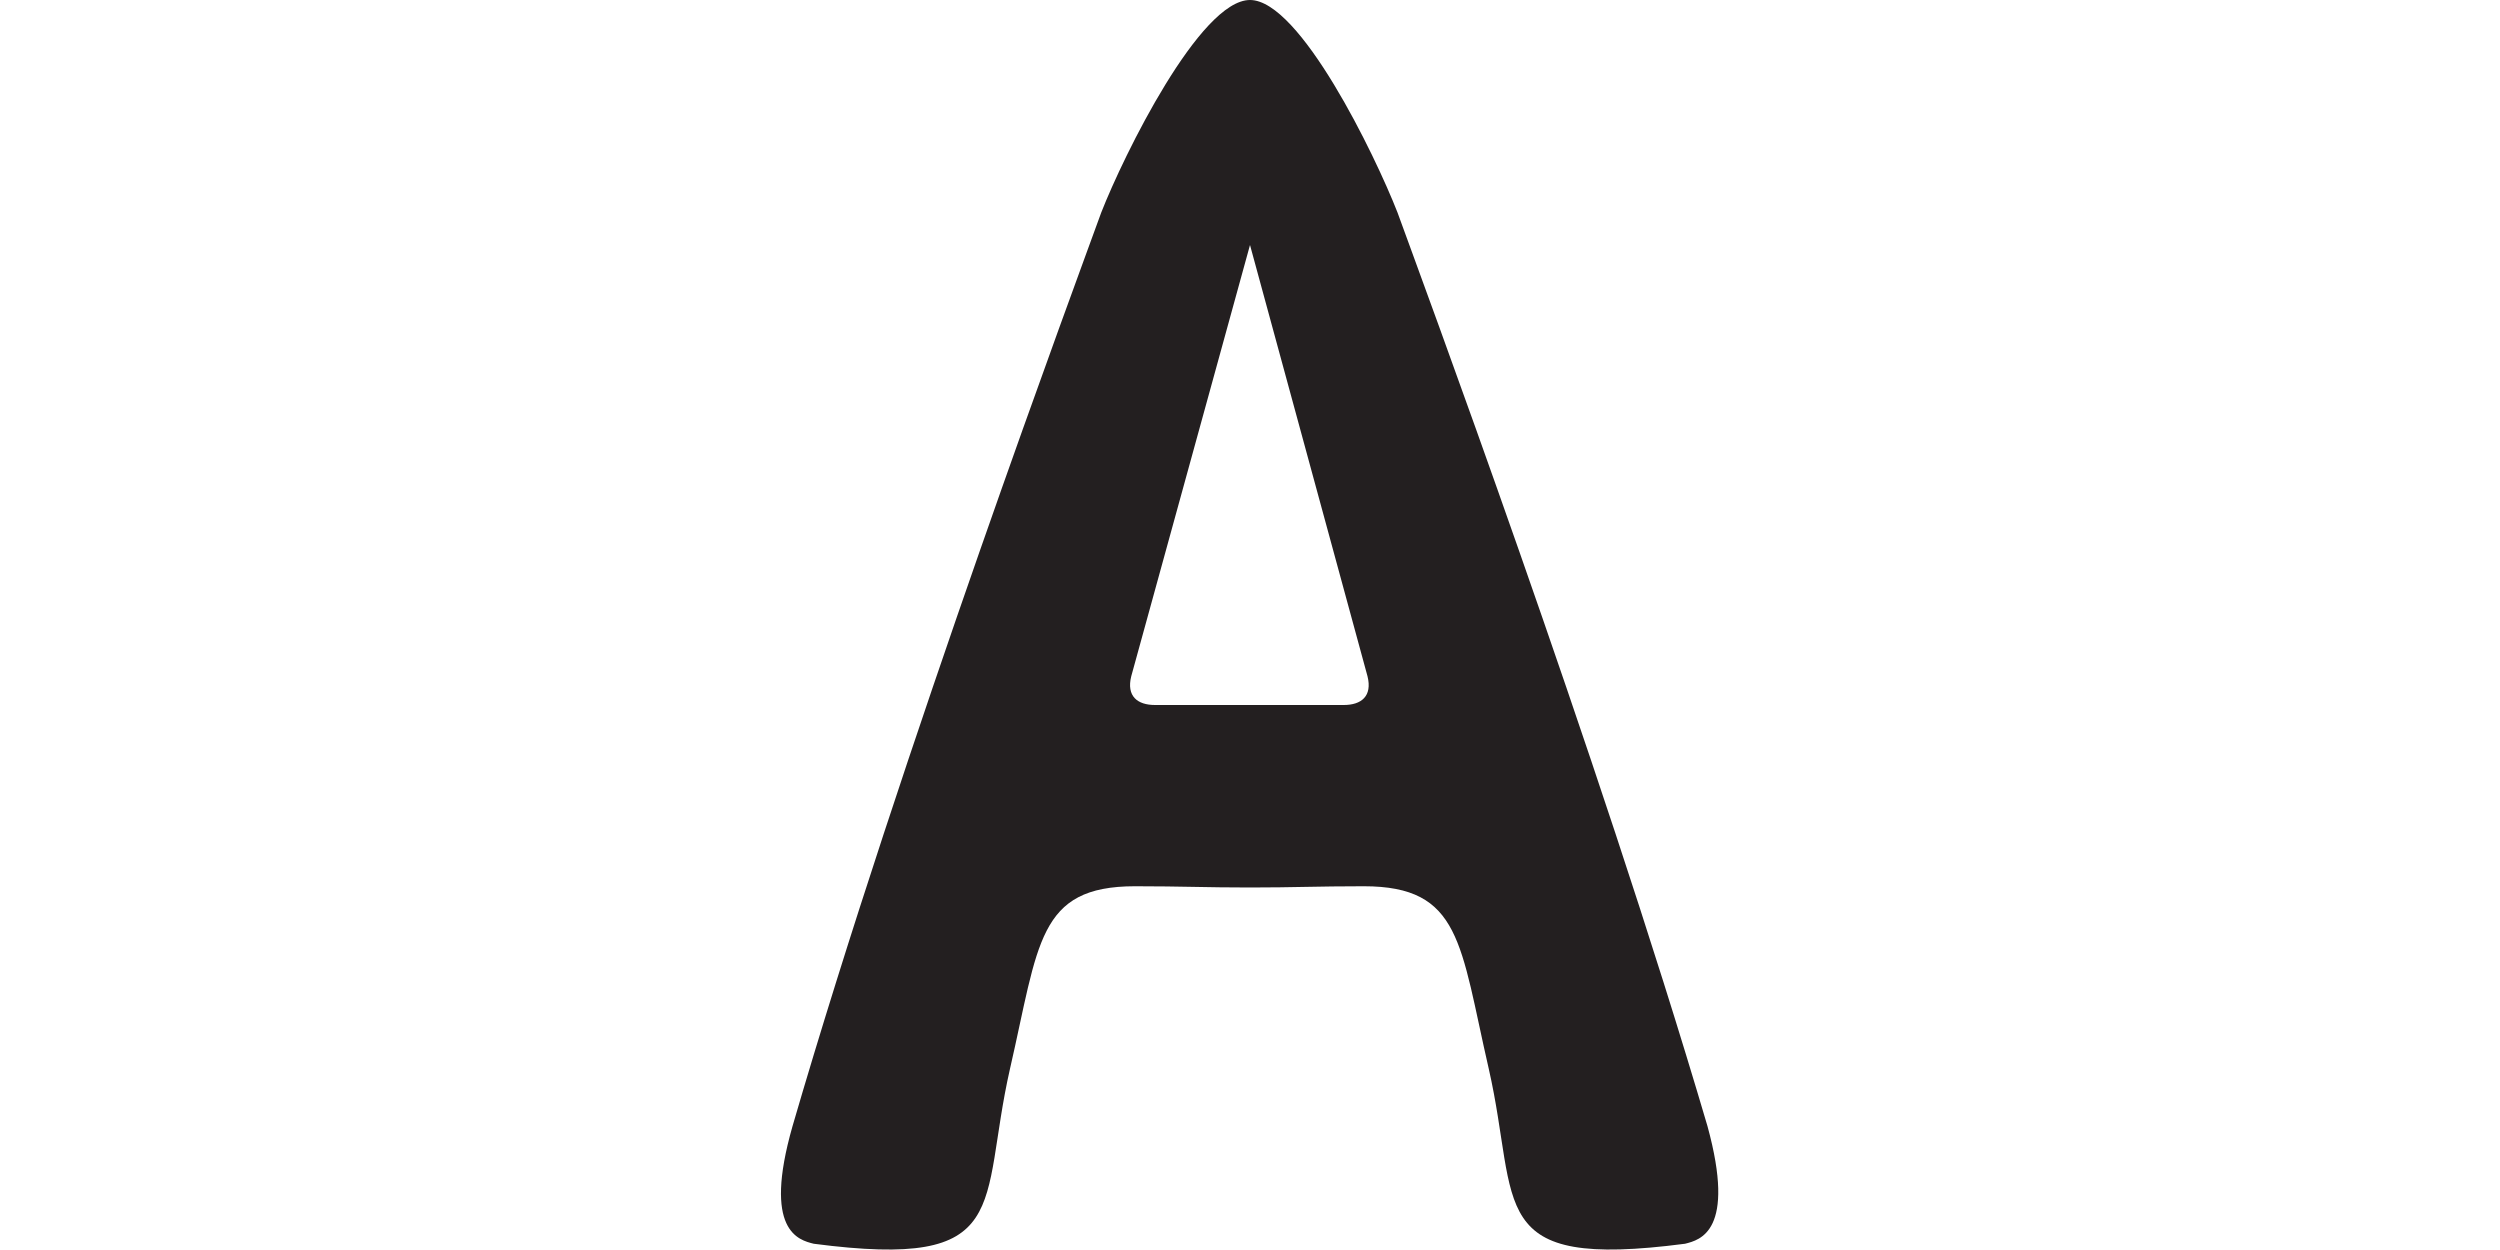
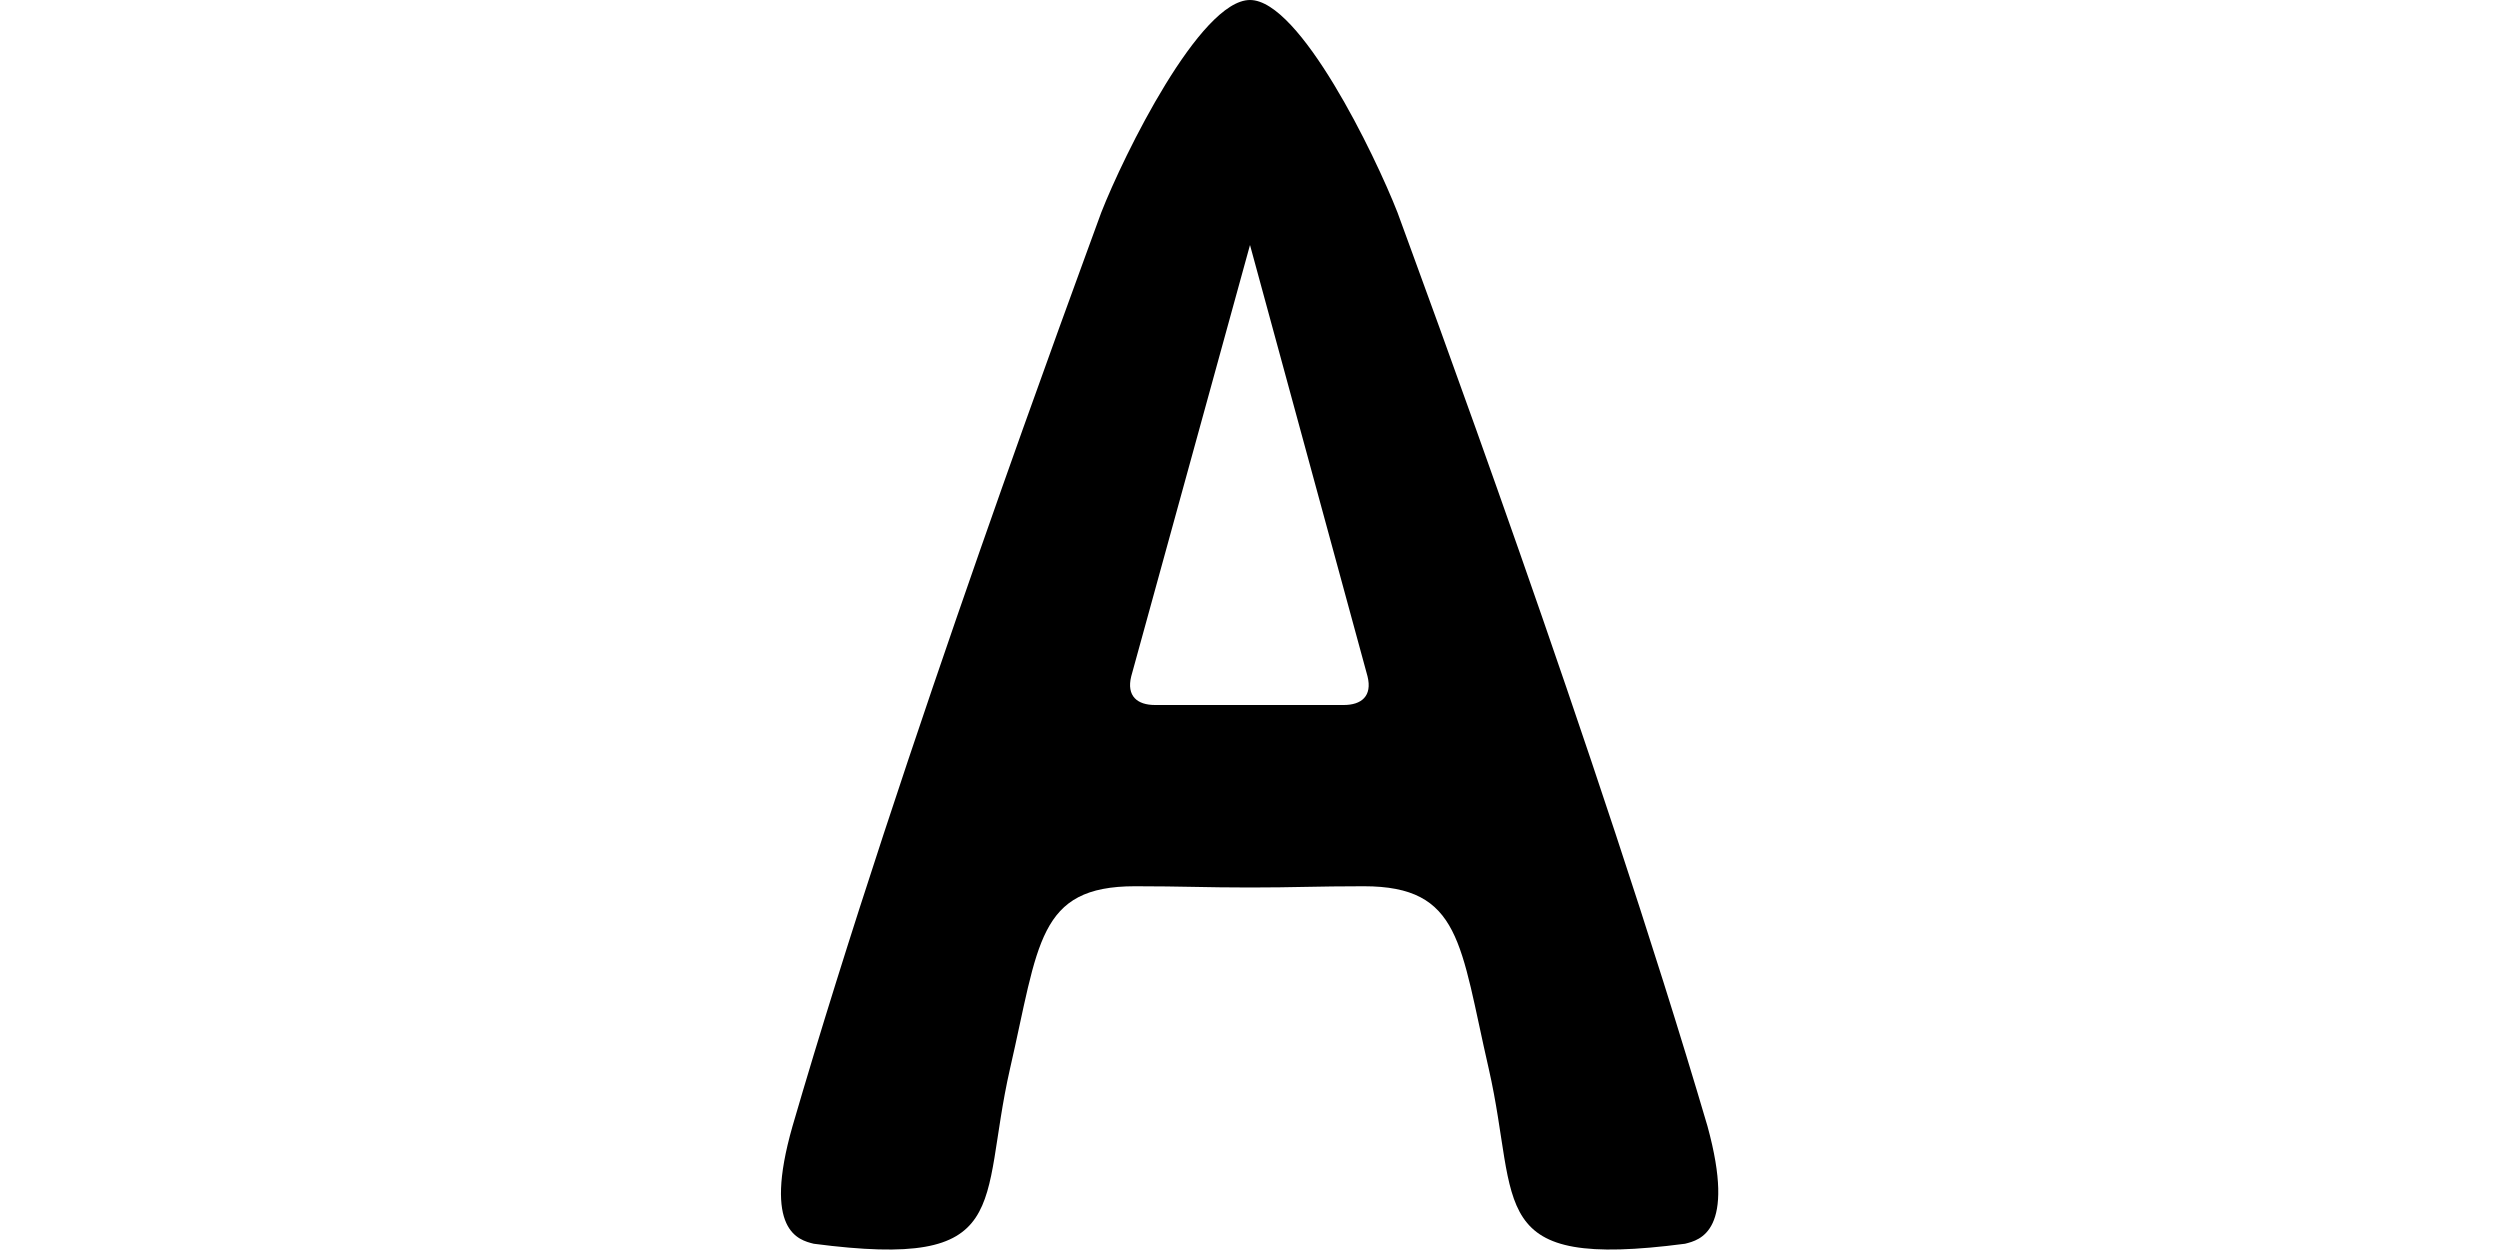
<svg xmlns="http://www.w3.org/2000/svg" version="1.1" id="Layer_2_00000098917429815362816250000013689750864772693143_" x="0px" y="0px" viewBox="-40.0 0.0 200.0 100.0" style="style=&quot;enable-background:new 0 0 200.0 100.0&quot;" xml:space="preserve" width="200.0" height="100.0">
  <style type="text/css">
- 	.st0{fill:#231F20;}
+ 	.st0{fill:#000000;}
</style>
  <g id="Layer_1-2">
    <path class="st0" d="M96.6,90.1C87.8,60.2,73.5,21.7,71.8,17C70,12.4,64,0,60,0S49.9,12.4,48.1,17c-1.7,4.7-16,43.2-24.7,73.1   c-2.4,8.4,0.5,9.1,1.7,9.4c16.1,2.1,13.2-3,15.7-14c2.3-10,2.2-14.6,10-14.6c3.8,0,5.6,0.1,9.2,0.1c3.6,0,5.3-0.1,9.1-0.1   c7.8,0,7.7,4.6,10,14.6c2.5,11-0.4,16.1,15.7,14C96,99.2,98.9,98.5,96.6,90.1z M67.5,56.4H52.4c-1.4,0-2.3-0.7-1.9-2.3L60,19.6   l9.4,34.5C69.8,55.7,68.9,56.4,67.5,56.4z" />
  </g>
</svg>
